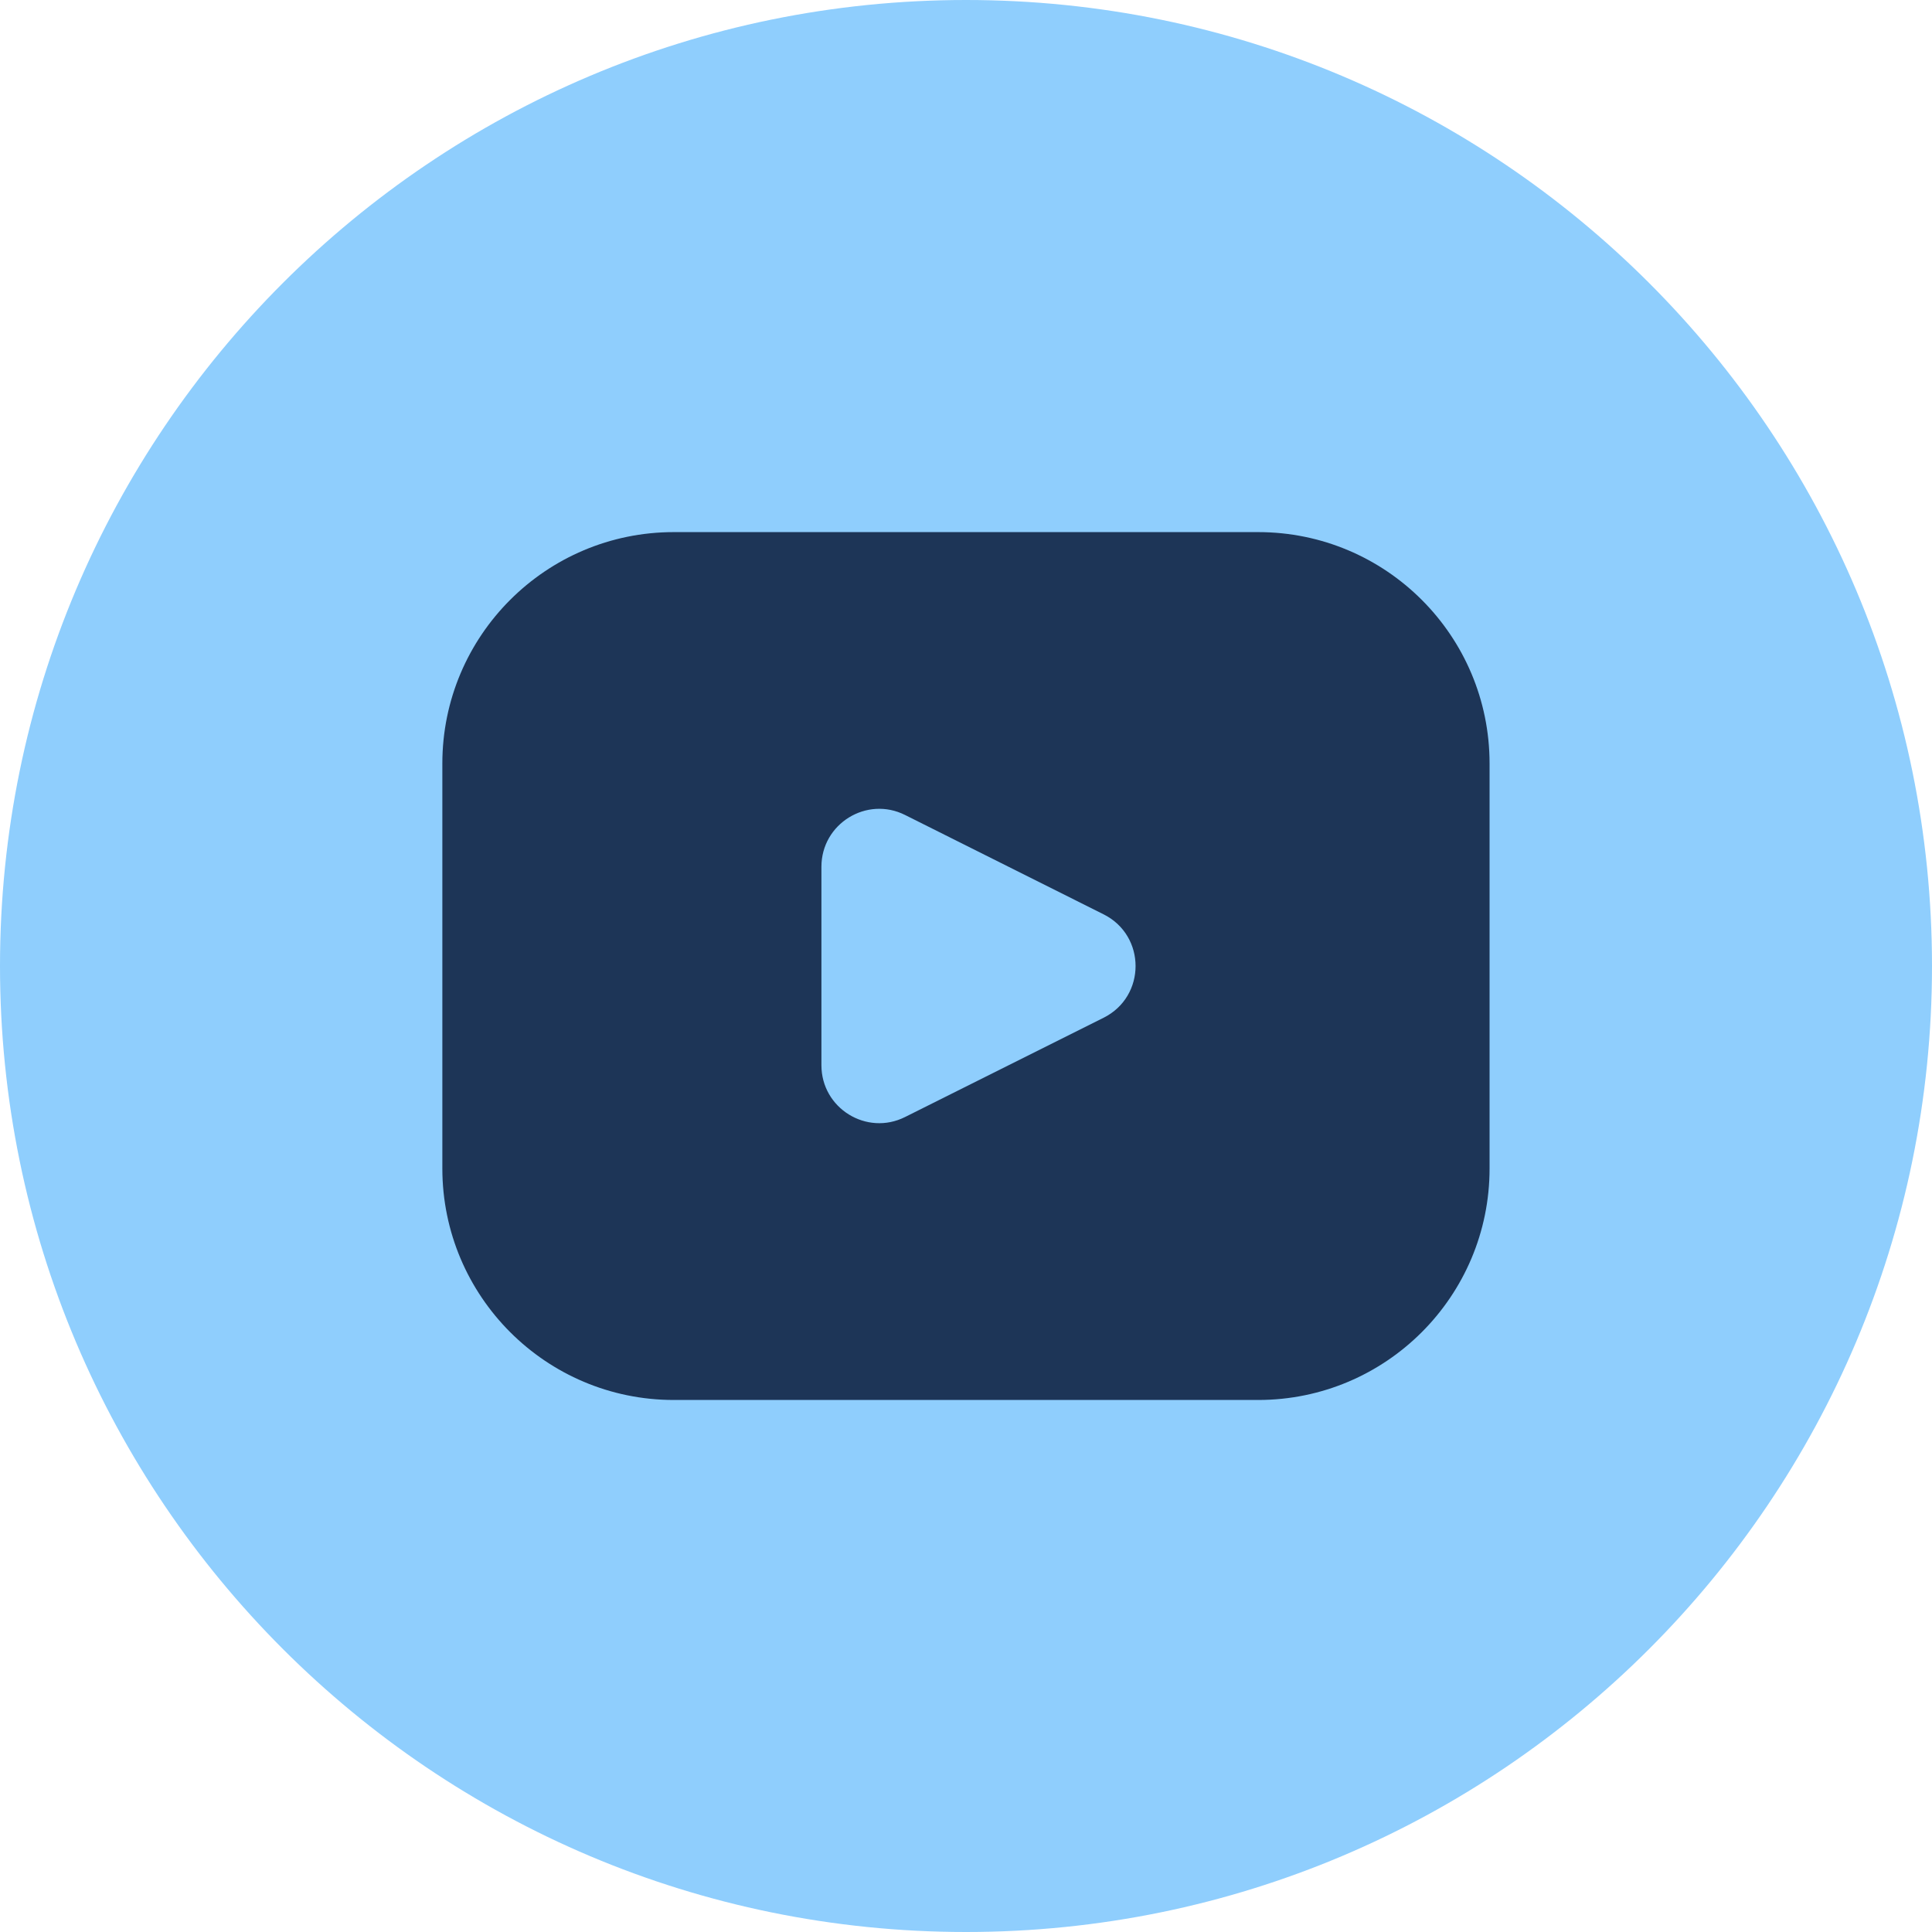
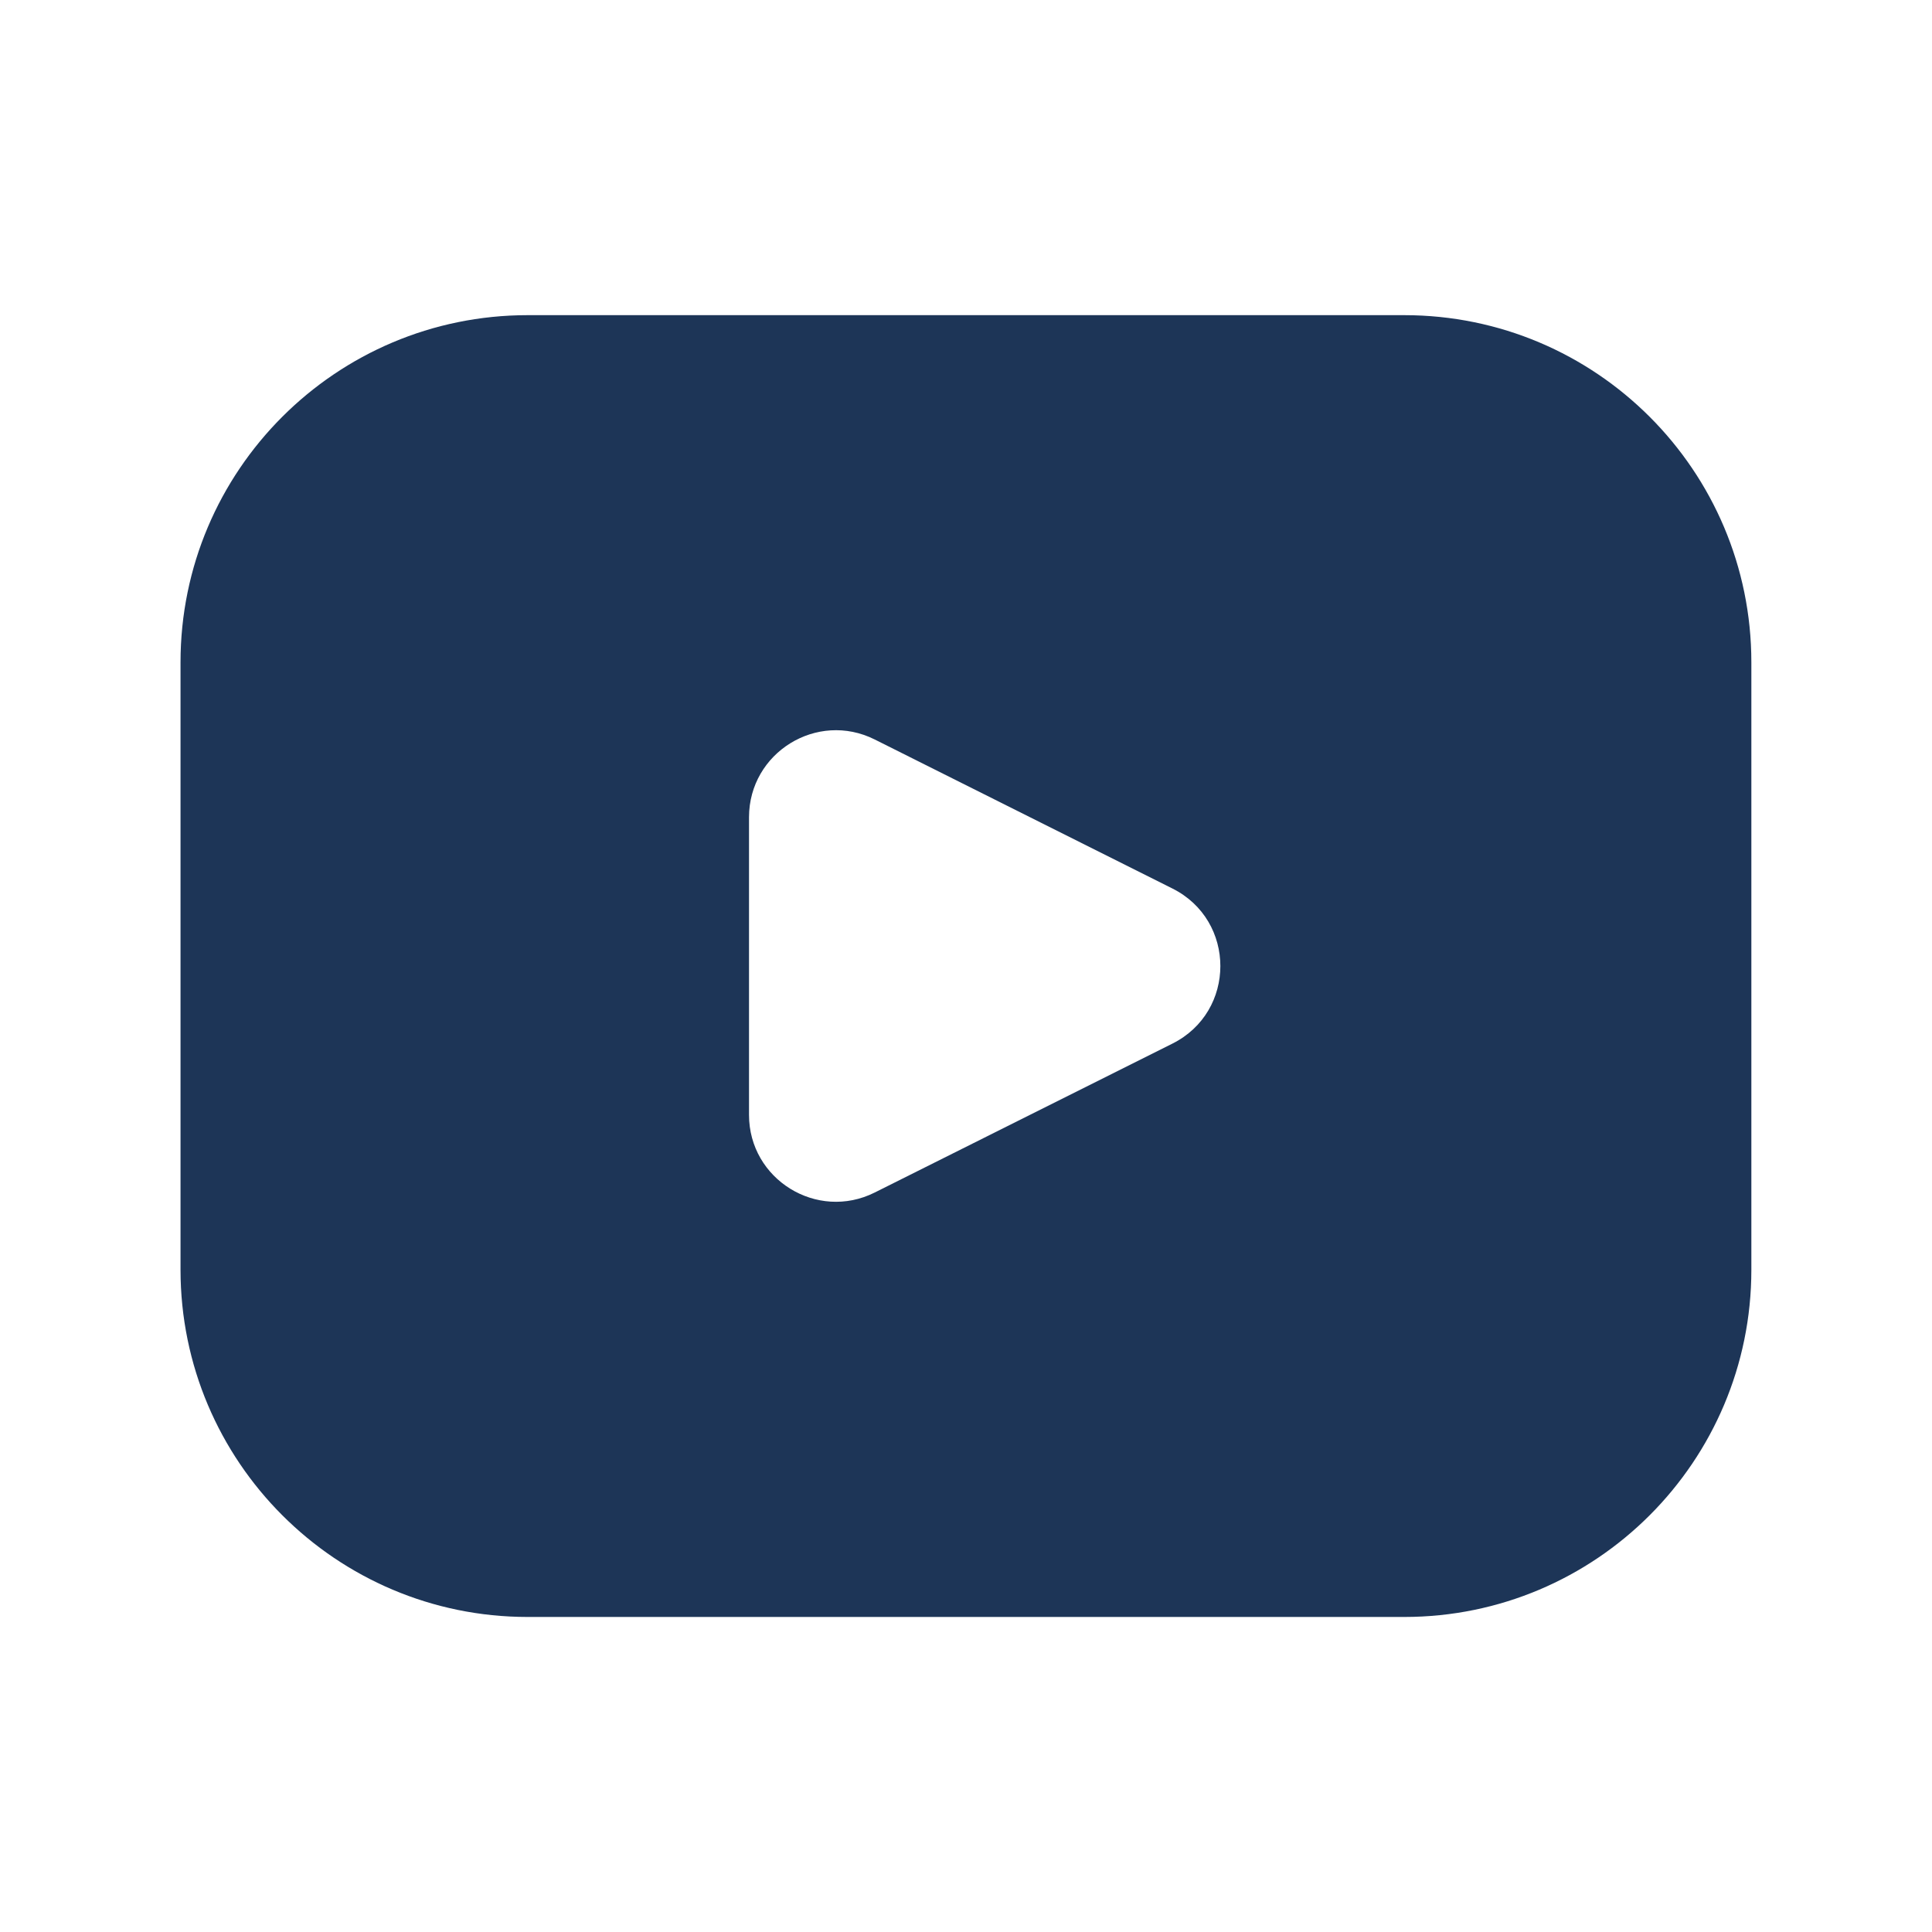
- <svg xmlns="http://www.w3.org/2000/svg" width="24" height="24" viewBox="0 0 24 24" fill="none">
-   <rect width="24" height="24" rx="12" fill="#8FCEFD" />
-   <path d="M15.629 6.61C17.217 6.61 18.504 7.897 18.504 9.485V14.516C18.504 16.103 17.217 17.391 15.629 17.391H8.37C6.783 17.391 5.496 16.103 5.495 14.516L5.495 9.485C5.495 7.897 6.783 6.61 8.37 6.61L15.629 6.61ZM11.243 10.124C10.766 9.885 10.204 10.233 10.204 10.767V13.233C10.204 13.767 10.766 14.115 11.243 13.876L13.709 12.643C14.239 12.378 14.239 11.623 13.709 11.358L11.243 10.124Z" fill="#1D3557" />
+ <svg xmlns="http://www.w3.org/2000/svg" width="16" height="16" viewBox="0 0 16 16" fill="none">
+   <path d="M11.629 2.61C13.217 2.61 14.504 3.897 14.504 5.485L14.504 10.516C14.504 12.103 13.217 13.391 11.629 13.391L4.37 13.391C2.783 13.391 1.496 12.103 1.495 10.516L1.495 5.485C1.495 3.897 2.783 2.61 4.37 2.61L11.629 2.61ZM7.244 6.124C6.766 5.885 6.204 6.233 6.203 6.767V9.233C6.203 9.767 6.766 10.115 7.244 9.876L9.709 8.643C10.239 8.378 10.239 7.623 9.709 7.358L7.244 6.124Z" fill="#1D3557" />
</svg>
